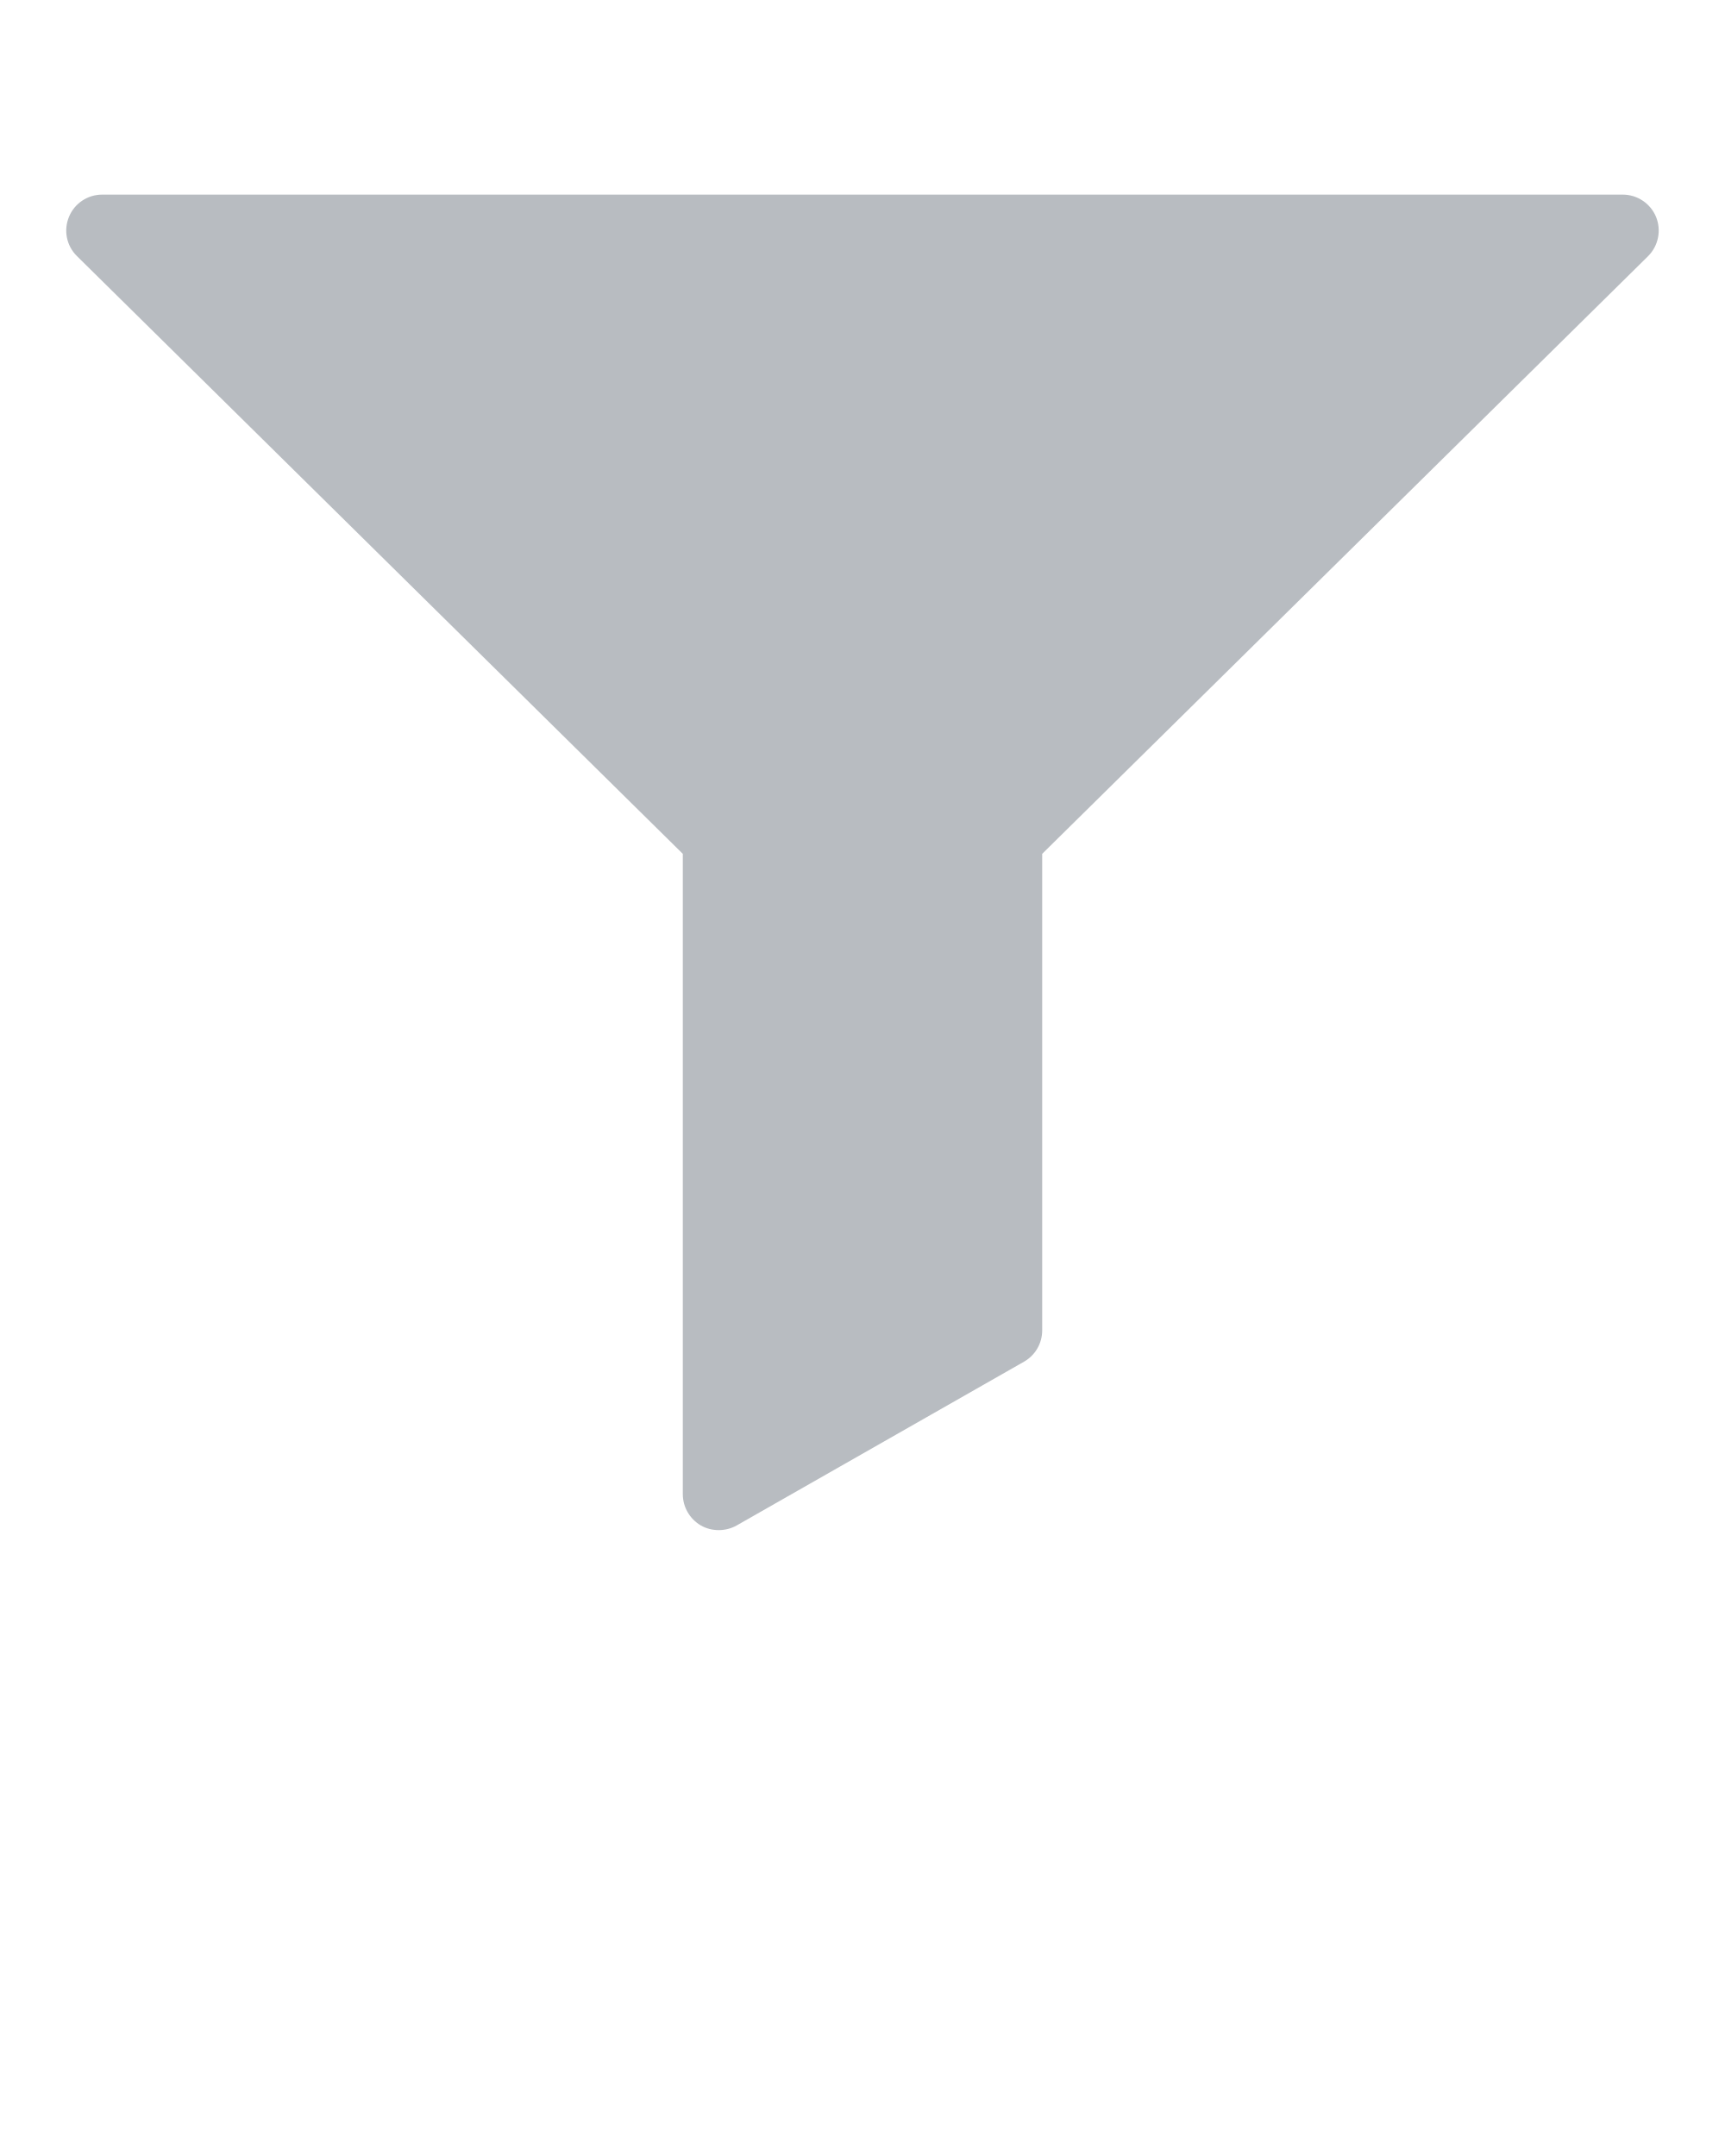
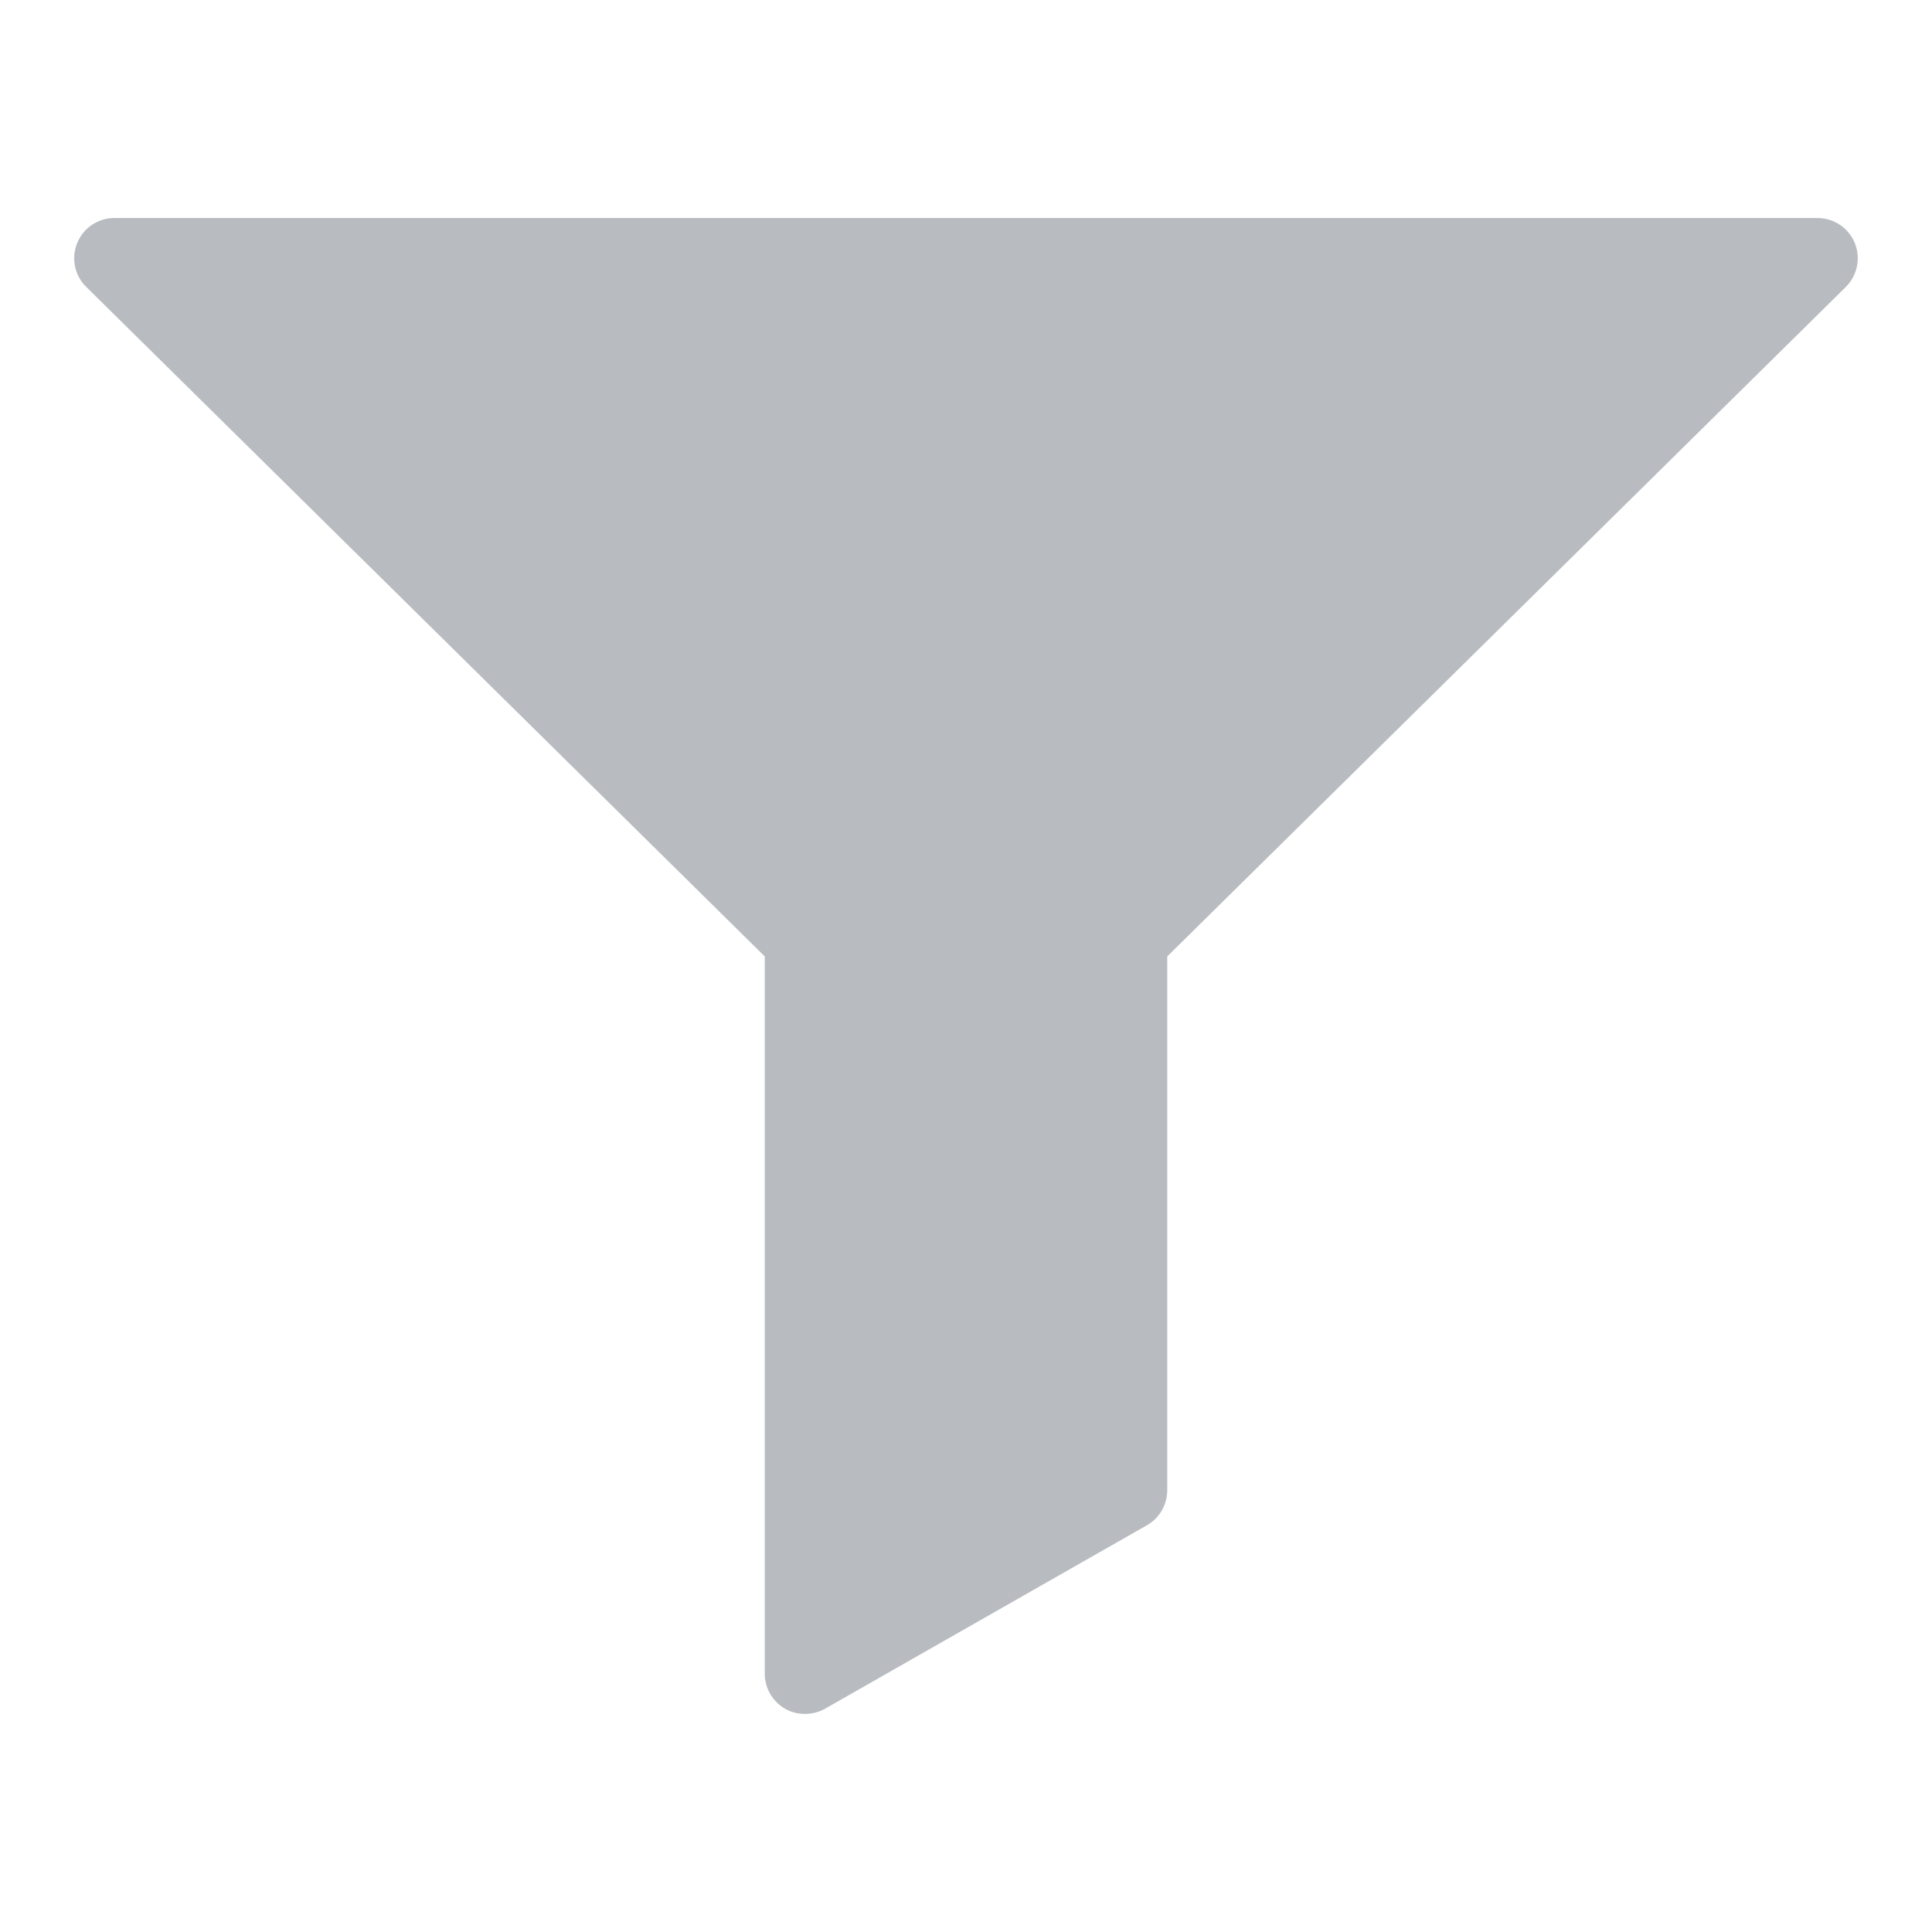
- <svg xmlns="http://www.w3.org/2000/svg" version="1.1" x="0px" y="0px" viewBox="0 0 96 120" enable-background="new 0 0 96 96" xml:space="preserve" fill="rgba(114, 123, 132, 0.5)">
+ <svg xmlns="http://www.w3.org/2000/svg" version="1.1" x="0px" y="0px" viewBox="0 0 96 96" enable-background="new 0 0 96 96" xml:space="preserve" fill="rgba(114, 123, 132, 0.5)">
  <path d="M92.164,12.076c-0.309-0.752-1.044-1.244-1.852-1.244H5.684c-0.812,0-1.544,0.492-1.848,1.244  c-0.308,0.752-0.132,1.608,0.444,2.176L38,47.524v35.64c0,0.712,0.38,1.372,0.996,1.736c0.312,0.18,0.656,0.264,1.004,0.264  c0.34,0,0.684-0.084,0.992-0.256l16-9.12C57.616,75.432,58,74.768,58,74.048V47.524l33.721-33.268  C92.292,13.684,92.468,12.824,92.164,12.076z" />
</svg>
